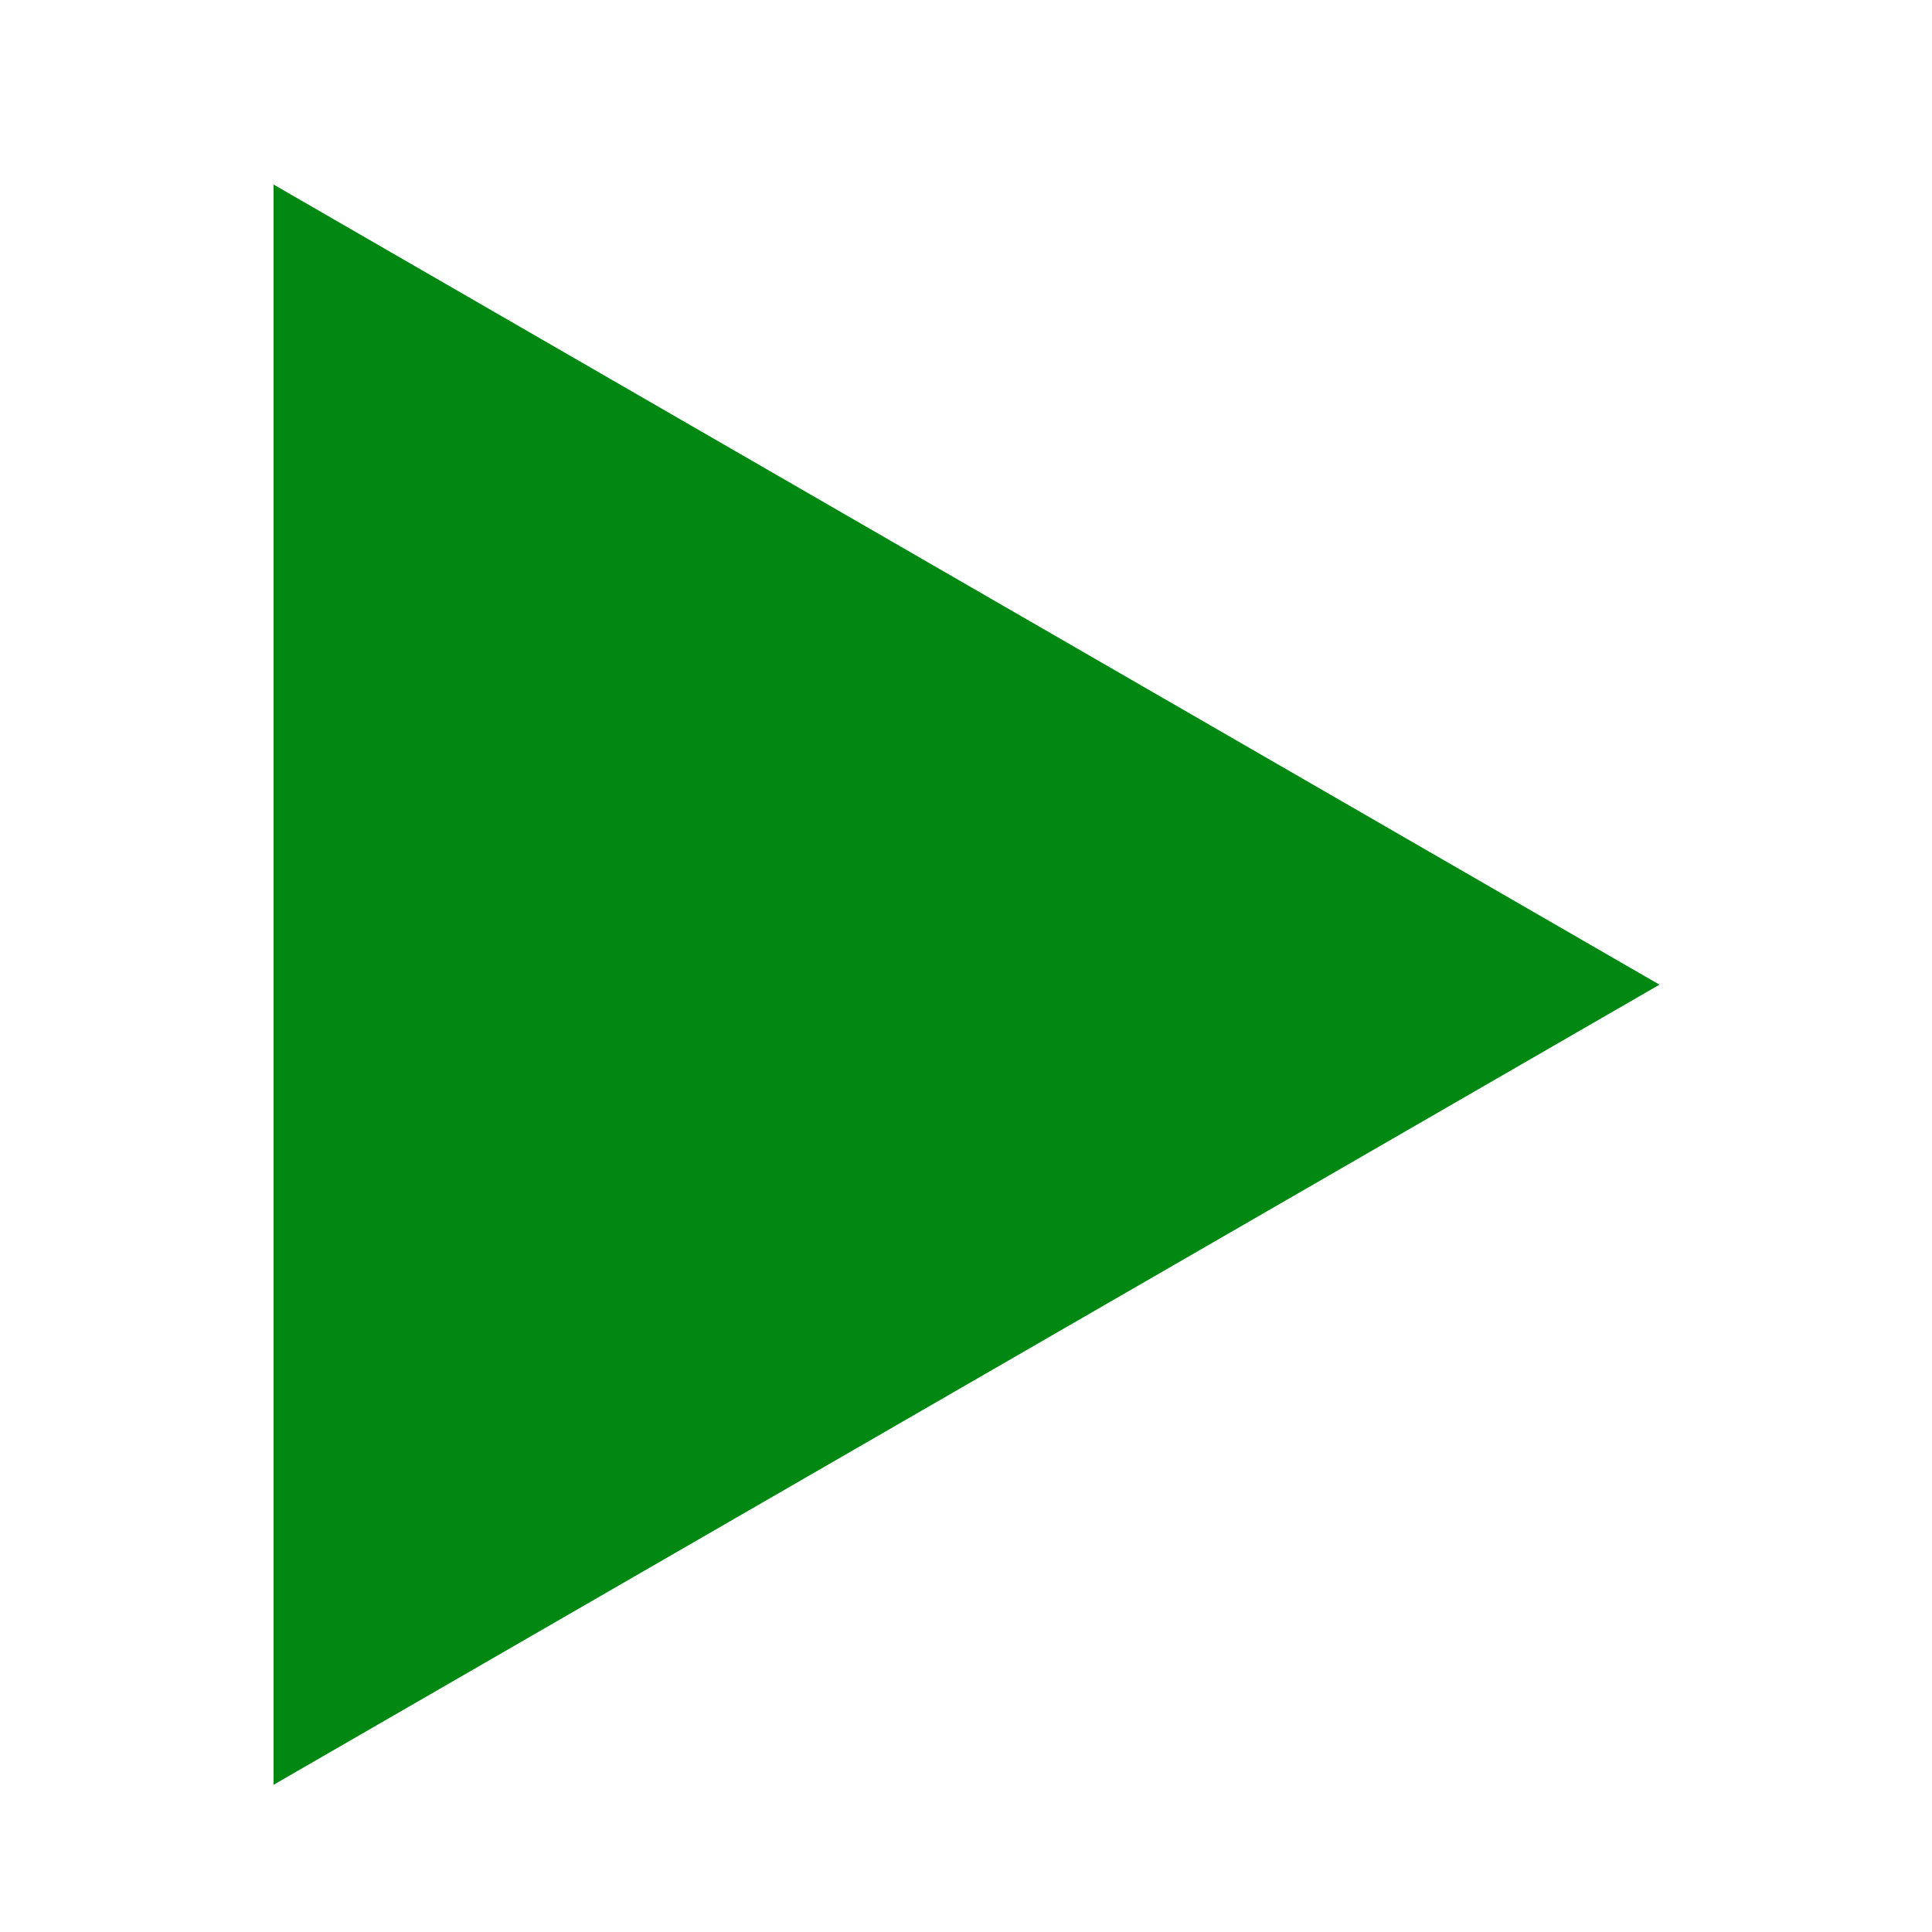
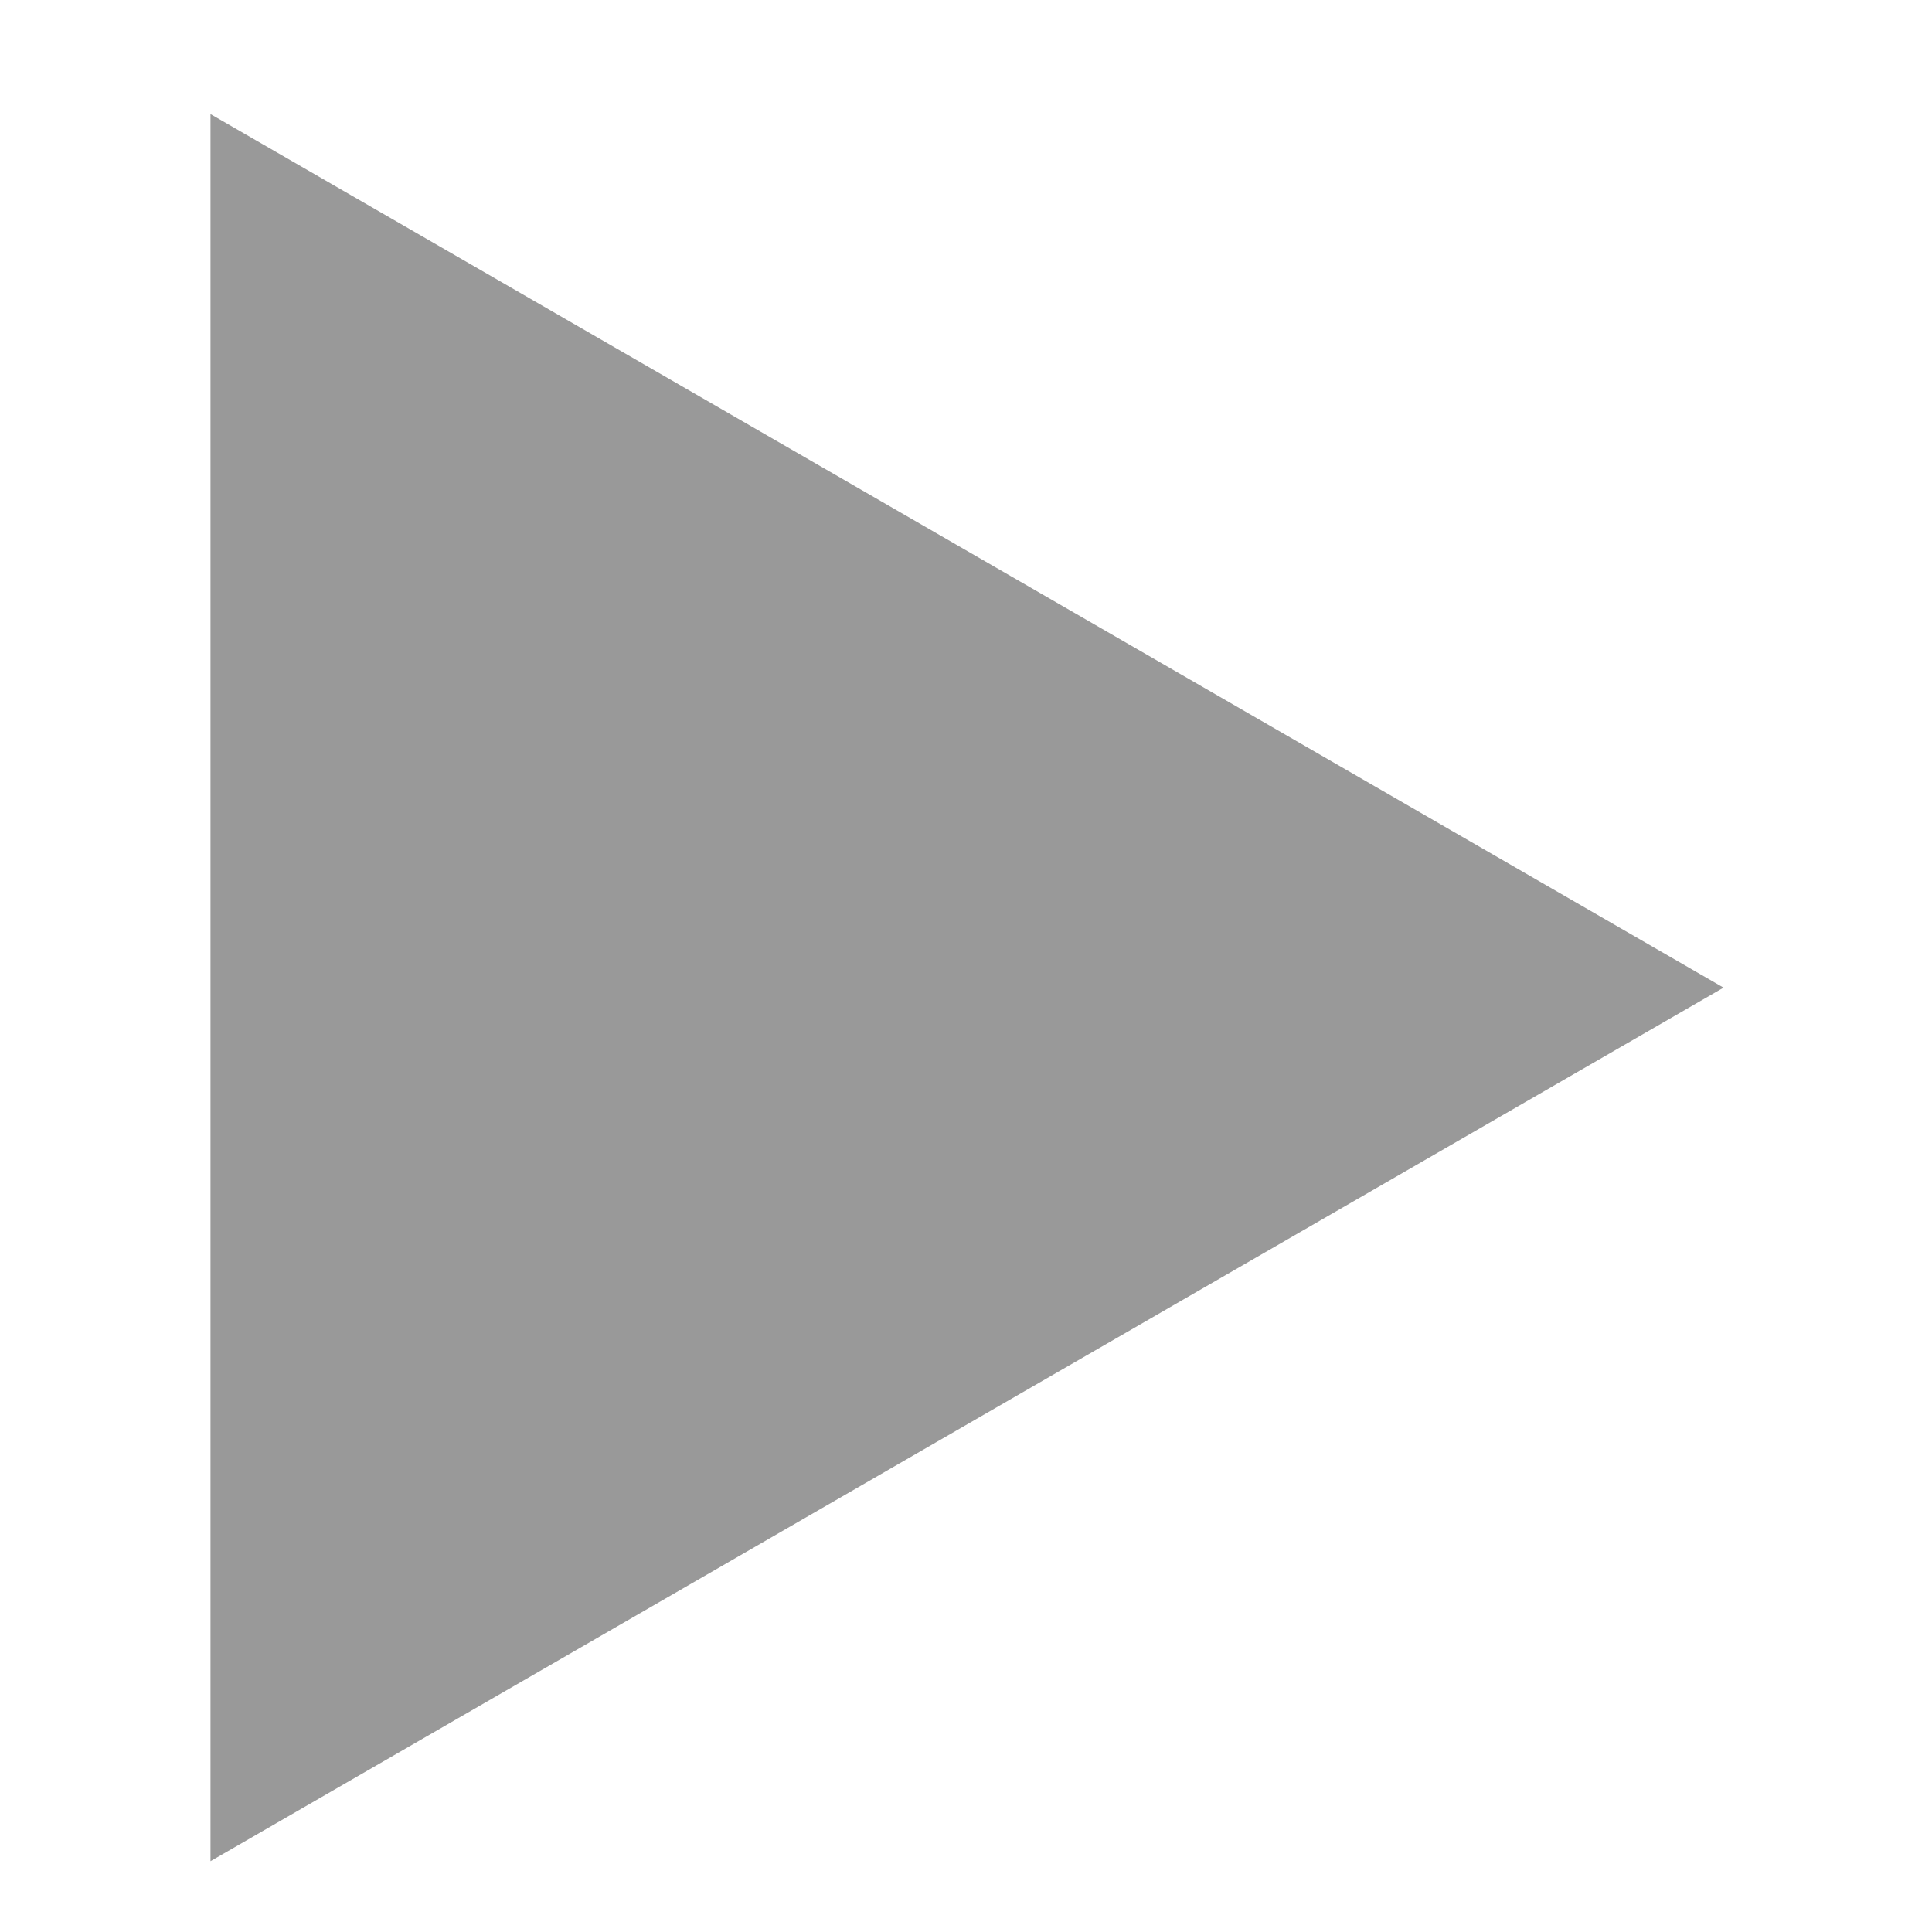
<svg xmlns="http://www.w3.org/2000/svg" width="20mm" height="20mm" viewBox="0 0 20 20" version="1.1" id="svg1">
  <defs id="defs1" />
  <g id="layer1">
-     <path style="fill:#008813;fill-opacity:1;stroke:none;stroke-width:0;stroke-linecap:butt;stroke-linejoin:miter" id="path1" d="M 5.411,18.599 5.411,2.033 19.758,10.316 Z" transform="translate(-2.579079,-0.1228133)" />
+     <path style="fill:#999999;stroke-width:0" id="path14" d="m 2.179,19.267 0,-18.086 15.663,9.043 z" />
  </g>
</svg>
